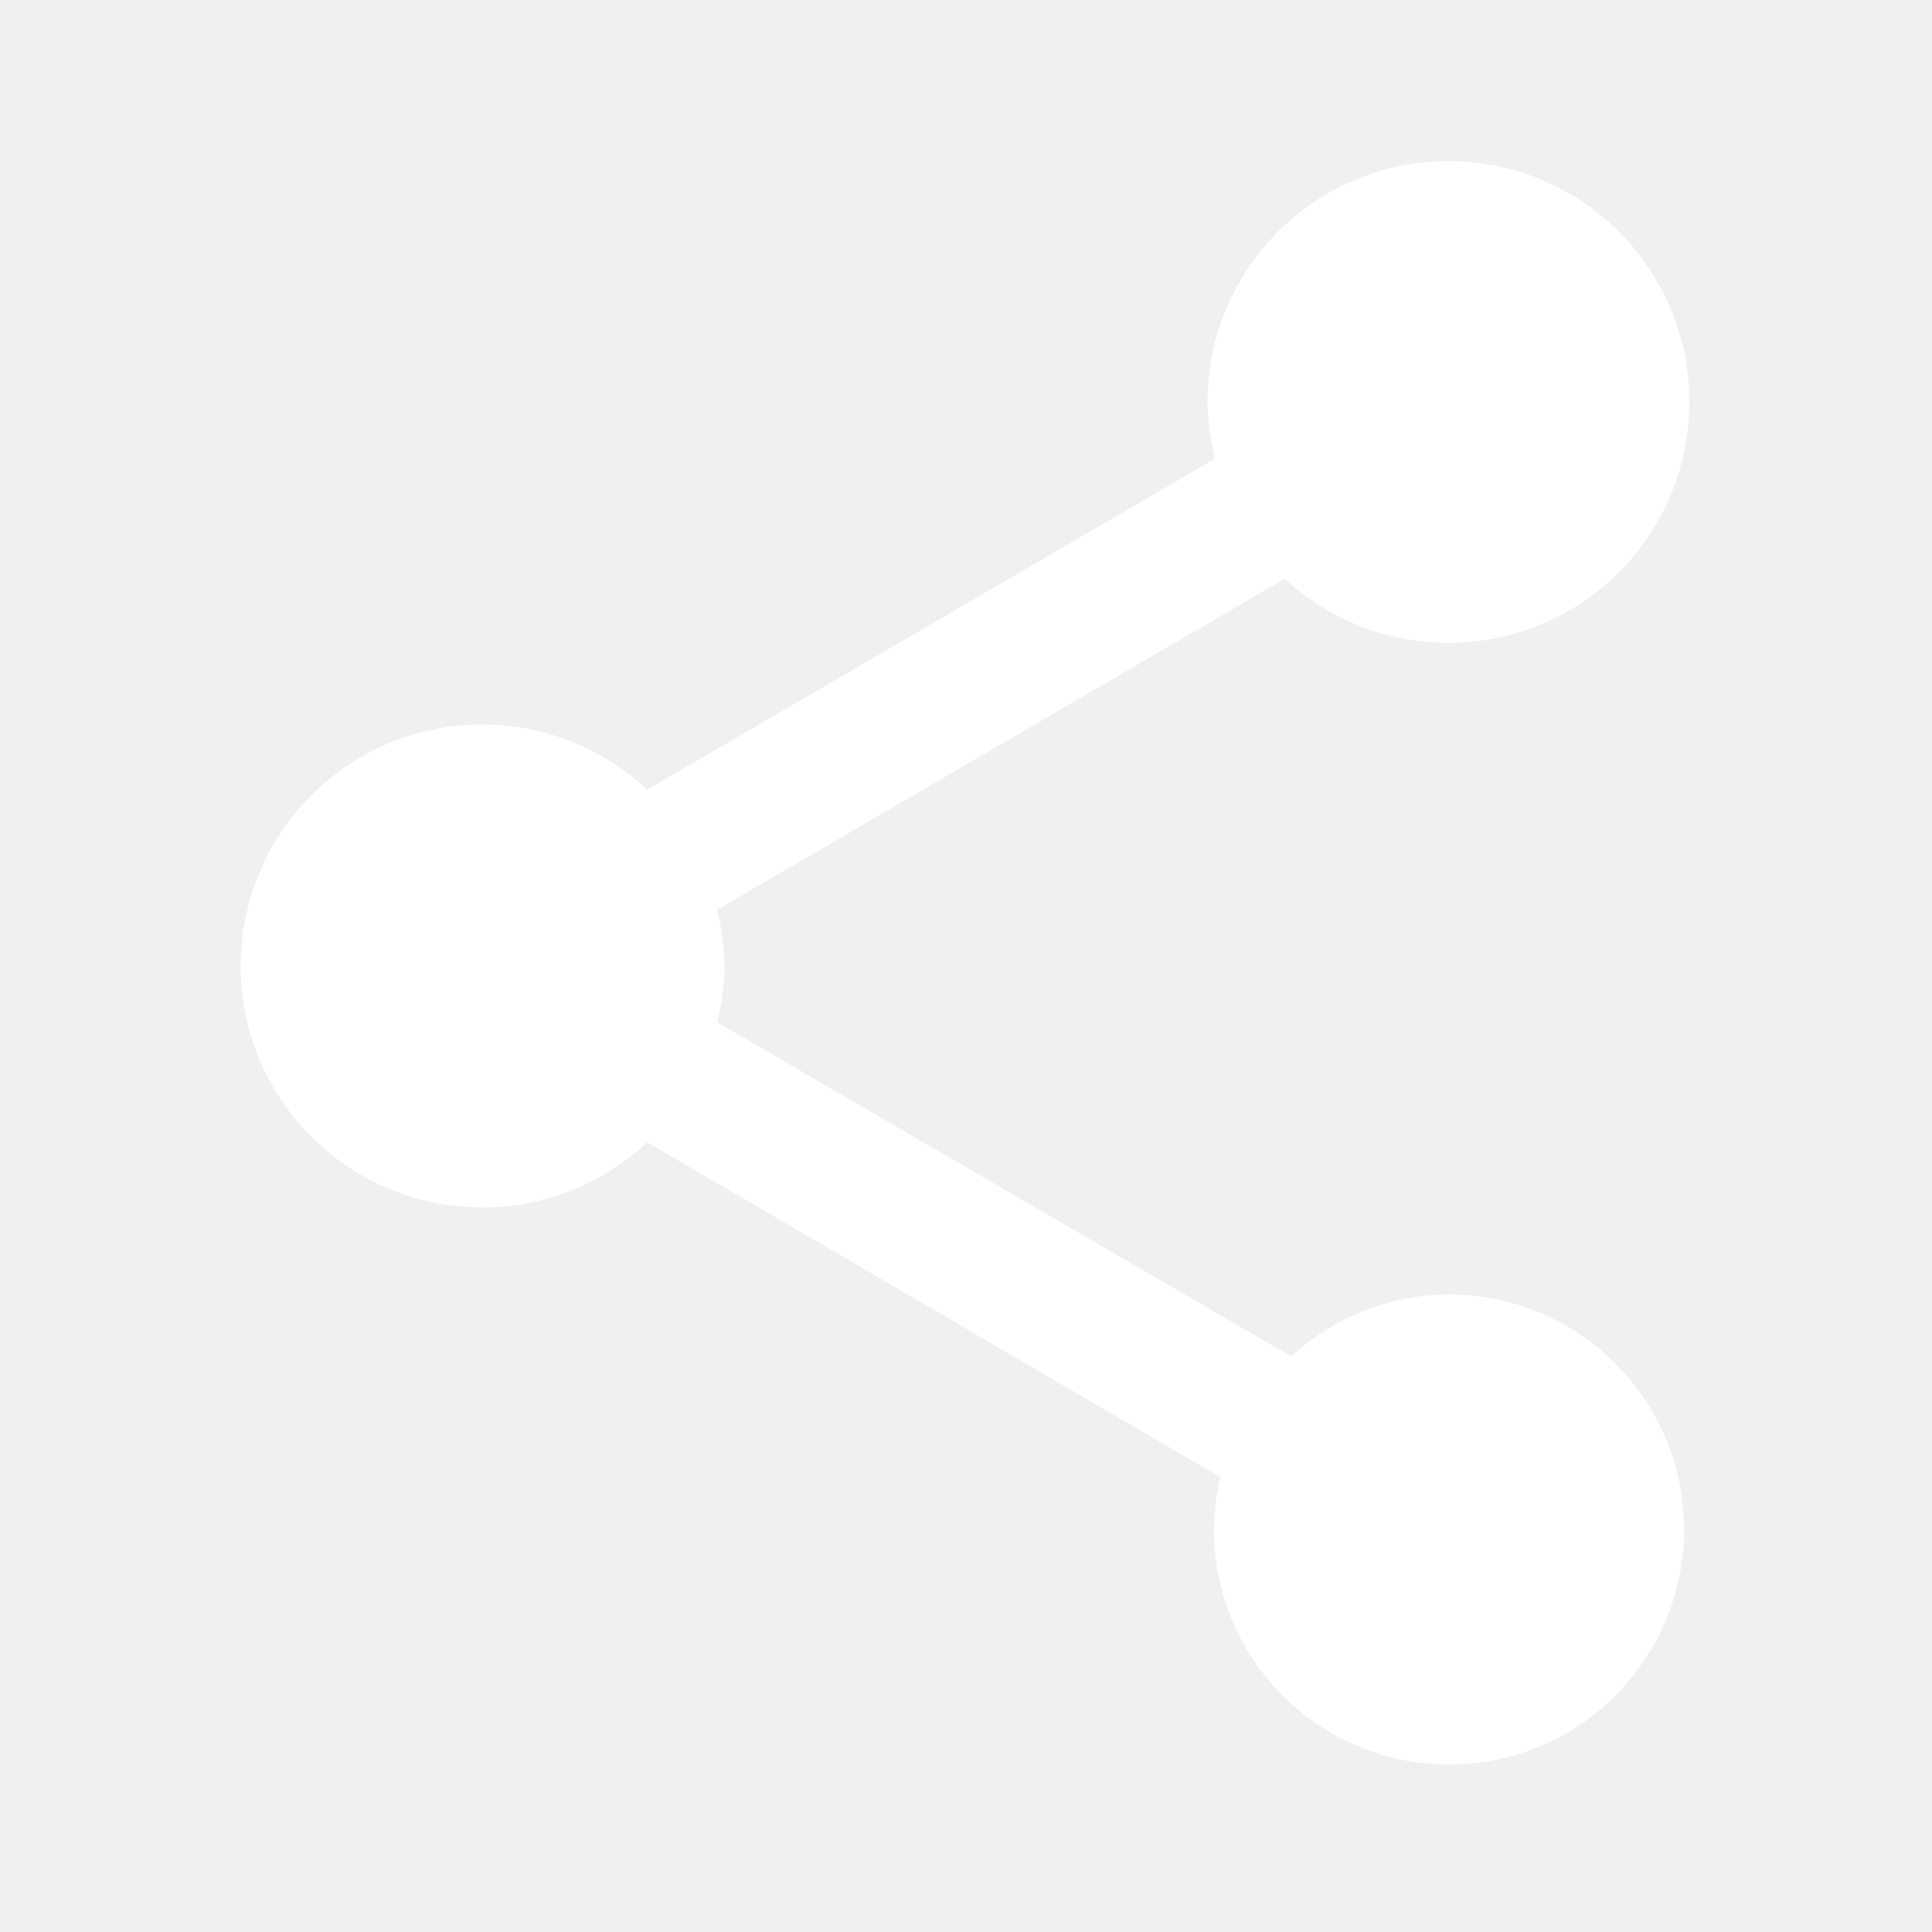
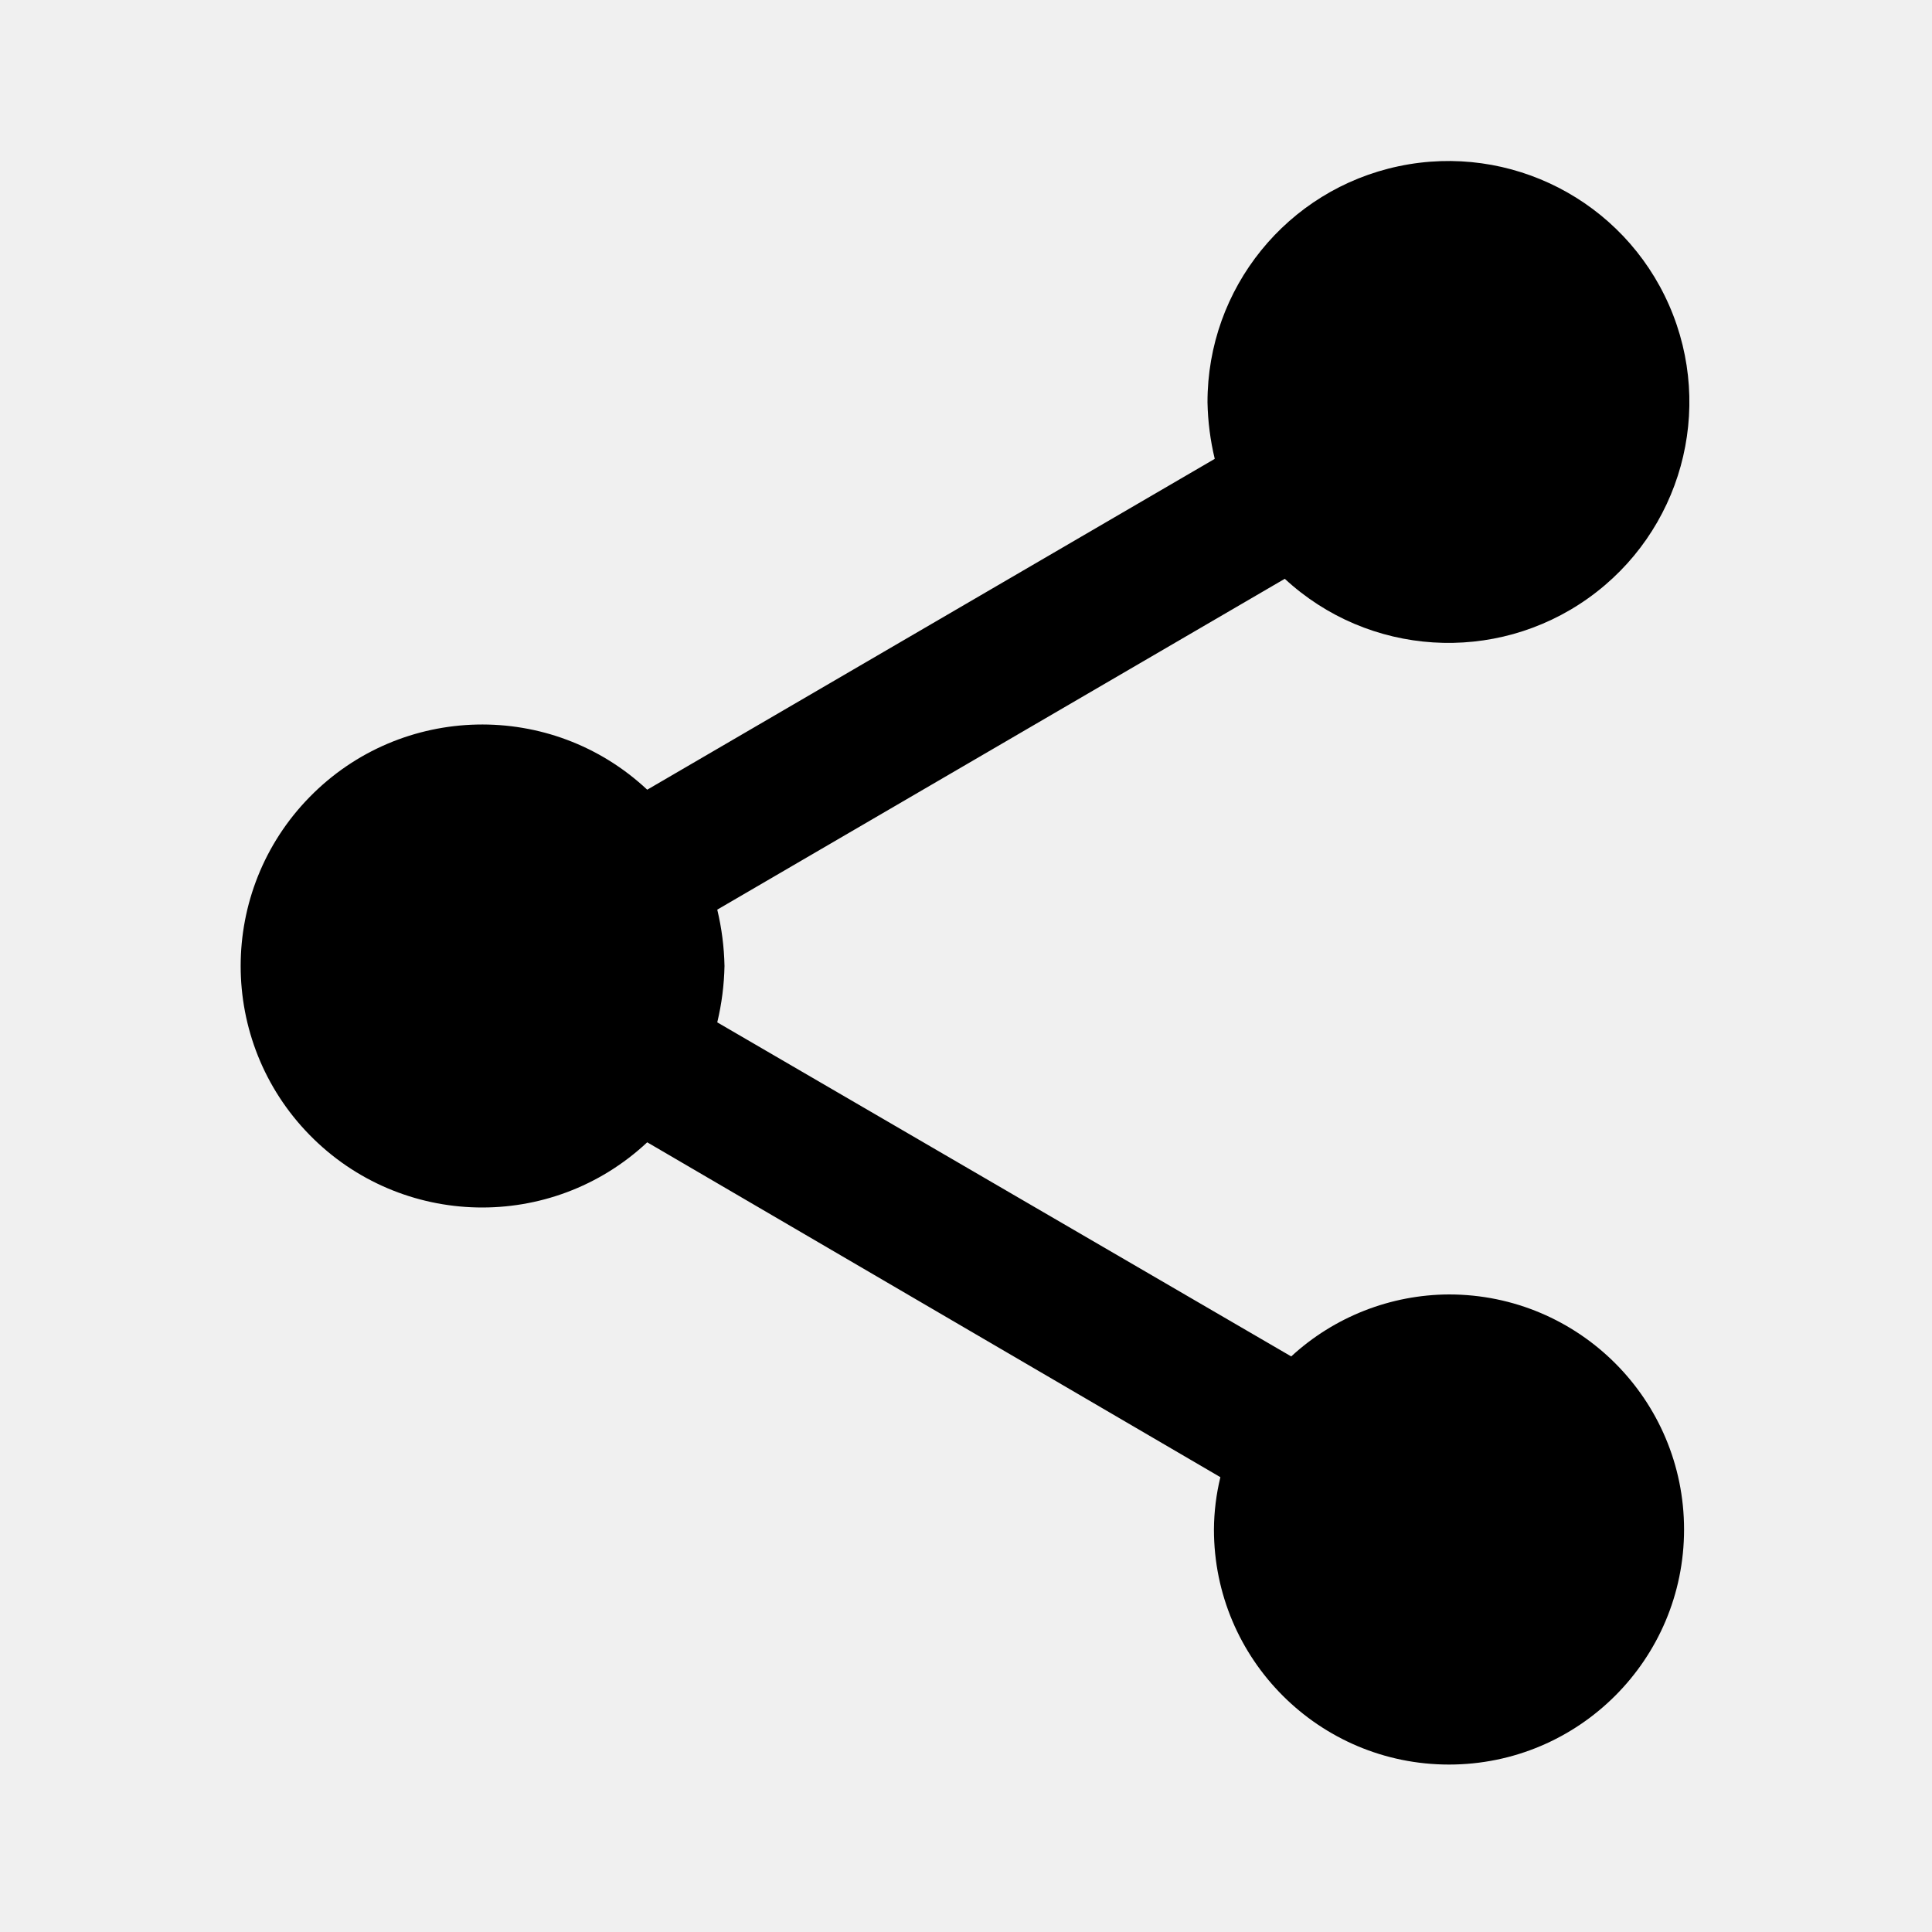
- <svg xmlns="http://www.w3.org/2000/svg" id="share-24px" width="24" height="24" viewBox="0 0 24 24">
-   <path id="Path_34" data-name="Path 34" d="M0,0H24V24H0Z" fill="none" />
-   <path id="Path_35" data-name="Path 35" d="M18,16.08a2.912,2.912,0,0,0-1.96.77L8.91,12.7A3.274,3.274,0,0,0,9,12a3.274,3.274,0,0,0-.09-.7l7.05-4.11A2.993,2.993,0,1,0,15,5a3.274,3.274,0,0,0,.09.7L8.04,9.81a3,3,0,1,0,0,4.38l7.12,4.16a2.821,2.821,0,0,0-.08.65A2.92,2.92,0,1,0,18,16.08Z" fill="#fff" />
+ <svg xmlns="http://www.w3.org/2000/svg" width="24" height="24" viewBox="0 0 24 24">
+   <path d="M0,0H24V24H0Z" fill="none" />
+   <path d="M18,16.08a2.912,2.912,0,0,0-1.96.77L8.91,12.7A3.274,3.274,0,0,0,9,12a3.274,3.274,0,0,0-.09-.7l7.05-4.11A2.993,2.993,0,1,0,15,5a3.274,3.274,0,0,0,.09.7L8.04,9.81a3,3,0,1,0,0,4.38l7.12,4.16a2.821,2.821,0,0,0-.08.65A2.92,2.92,0,1,0,18,16.08Z" />
</svg>
